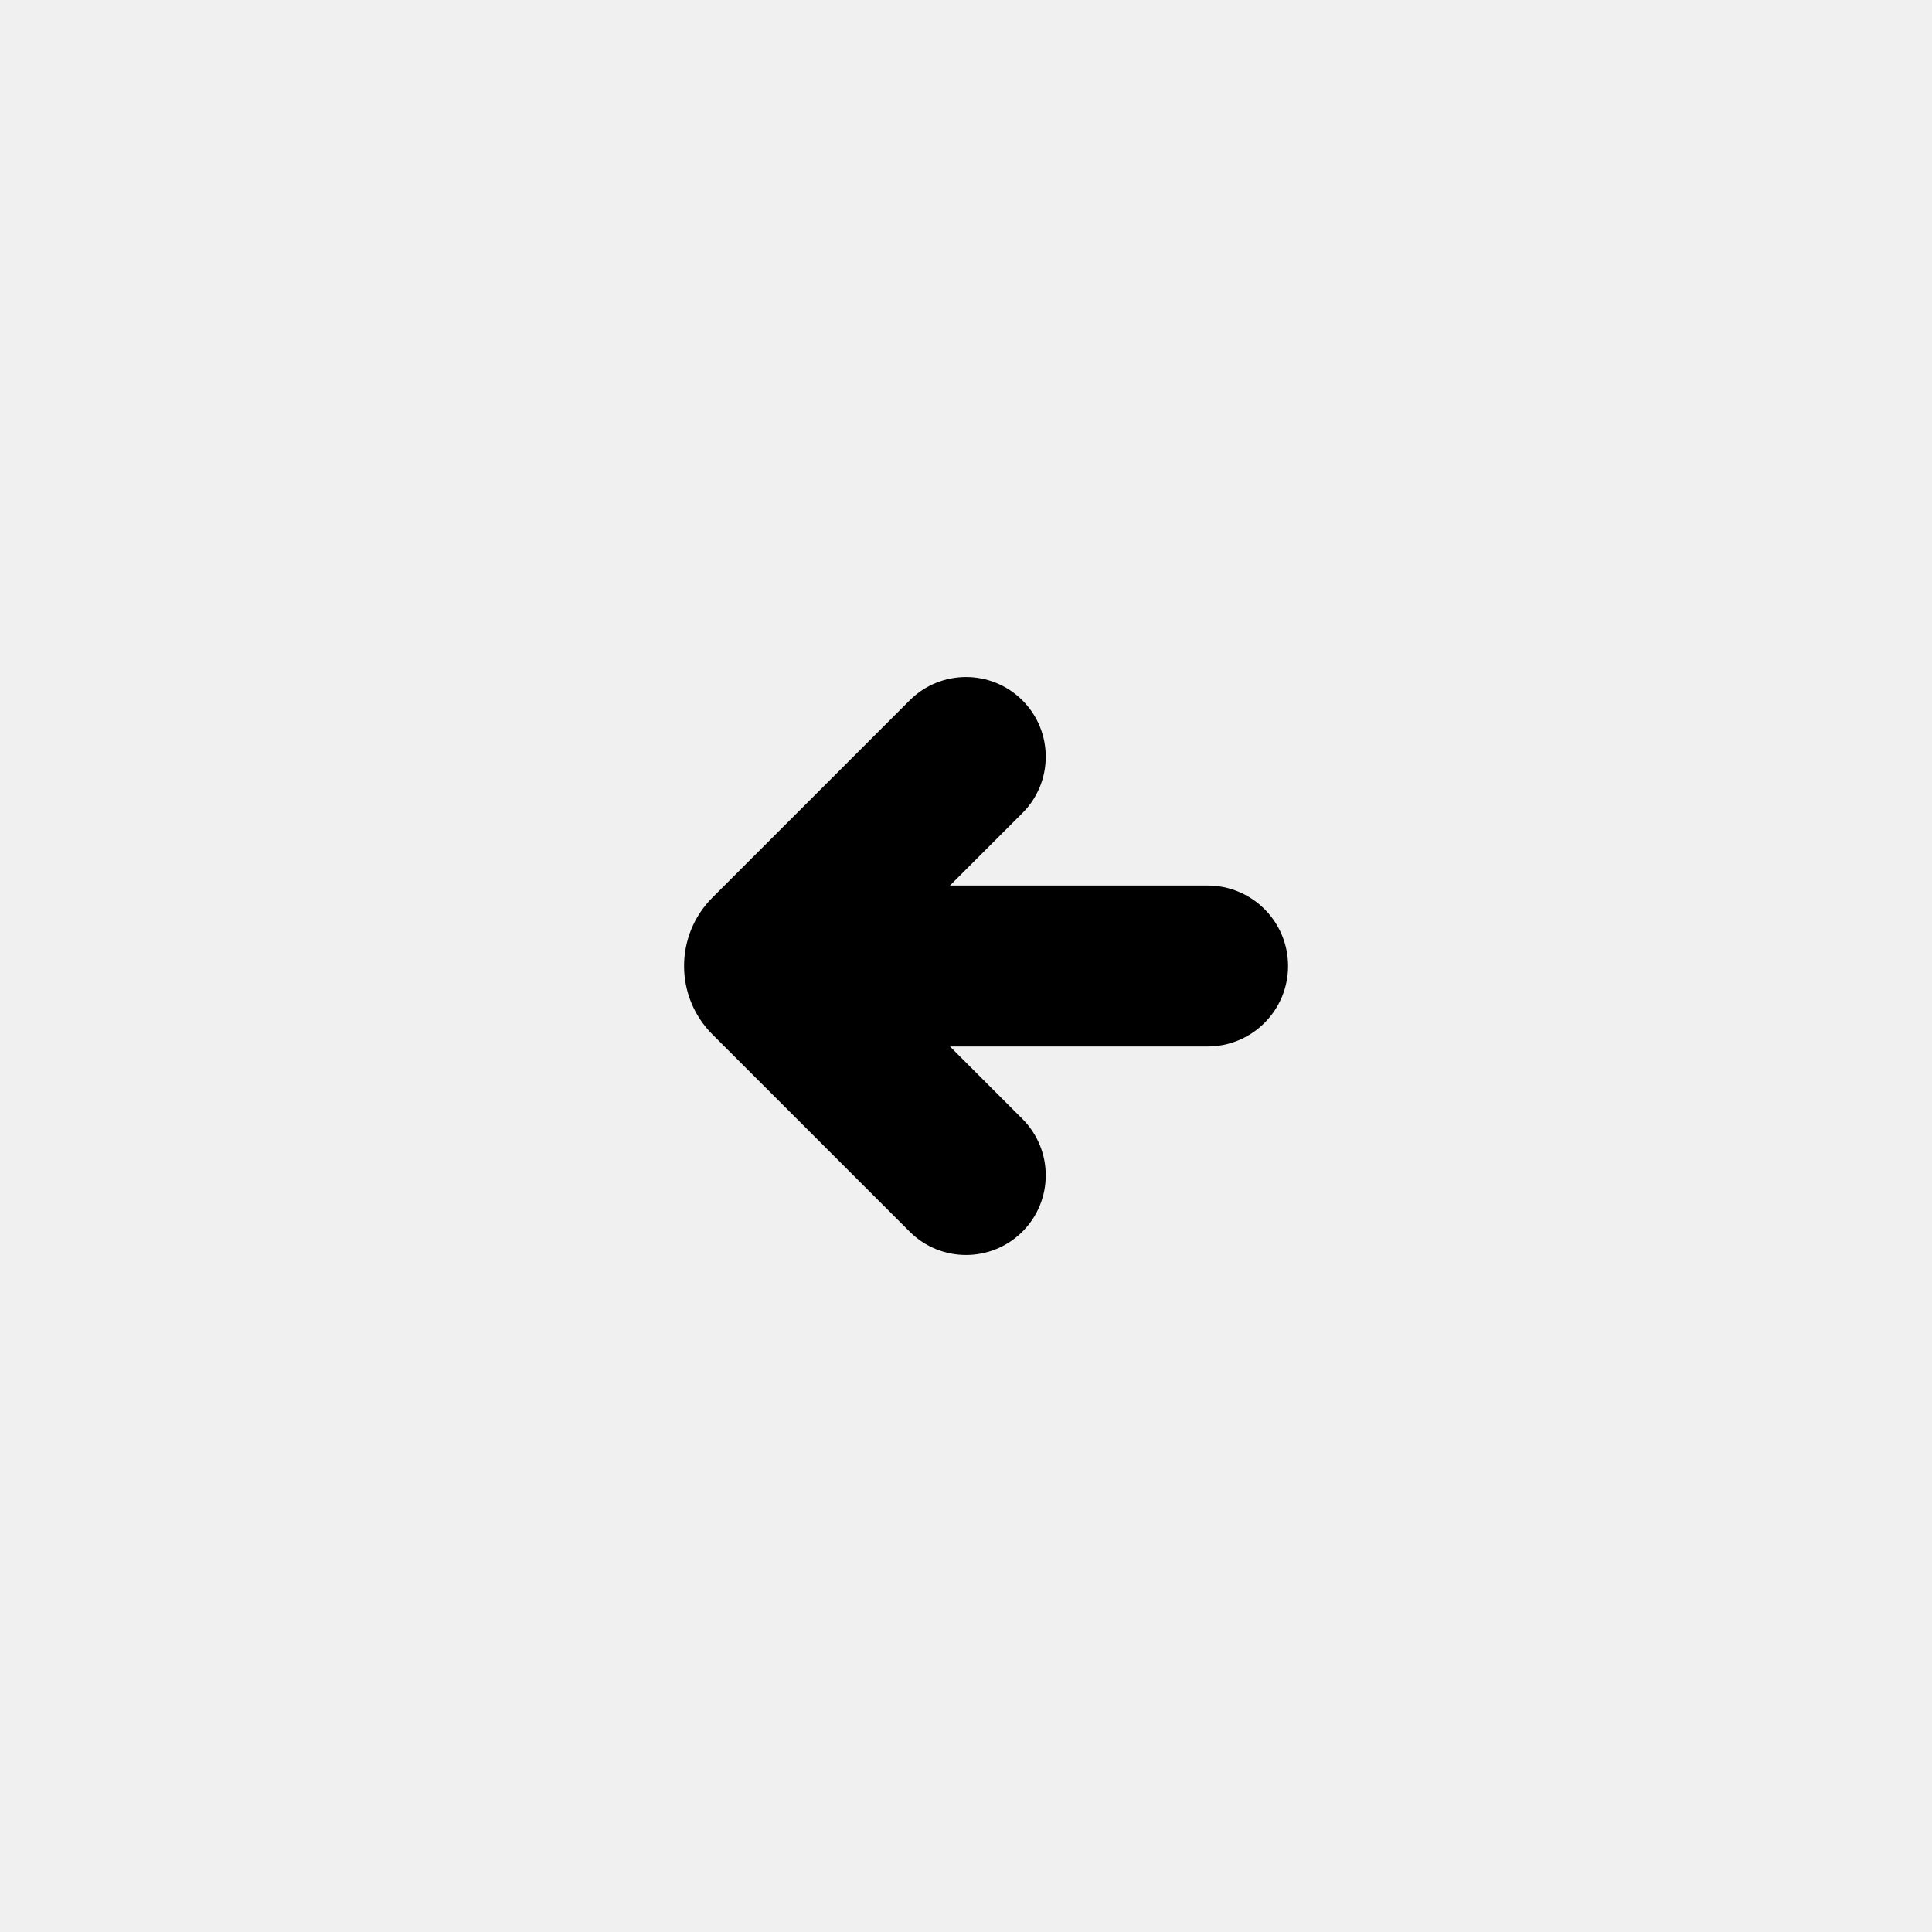
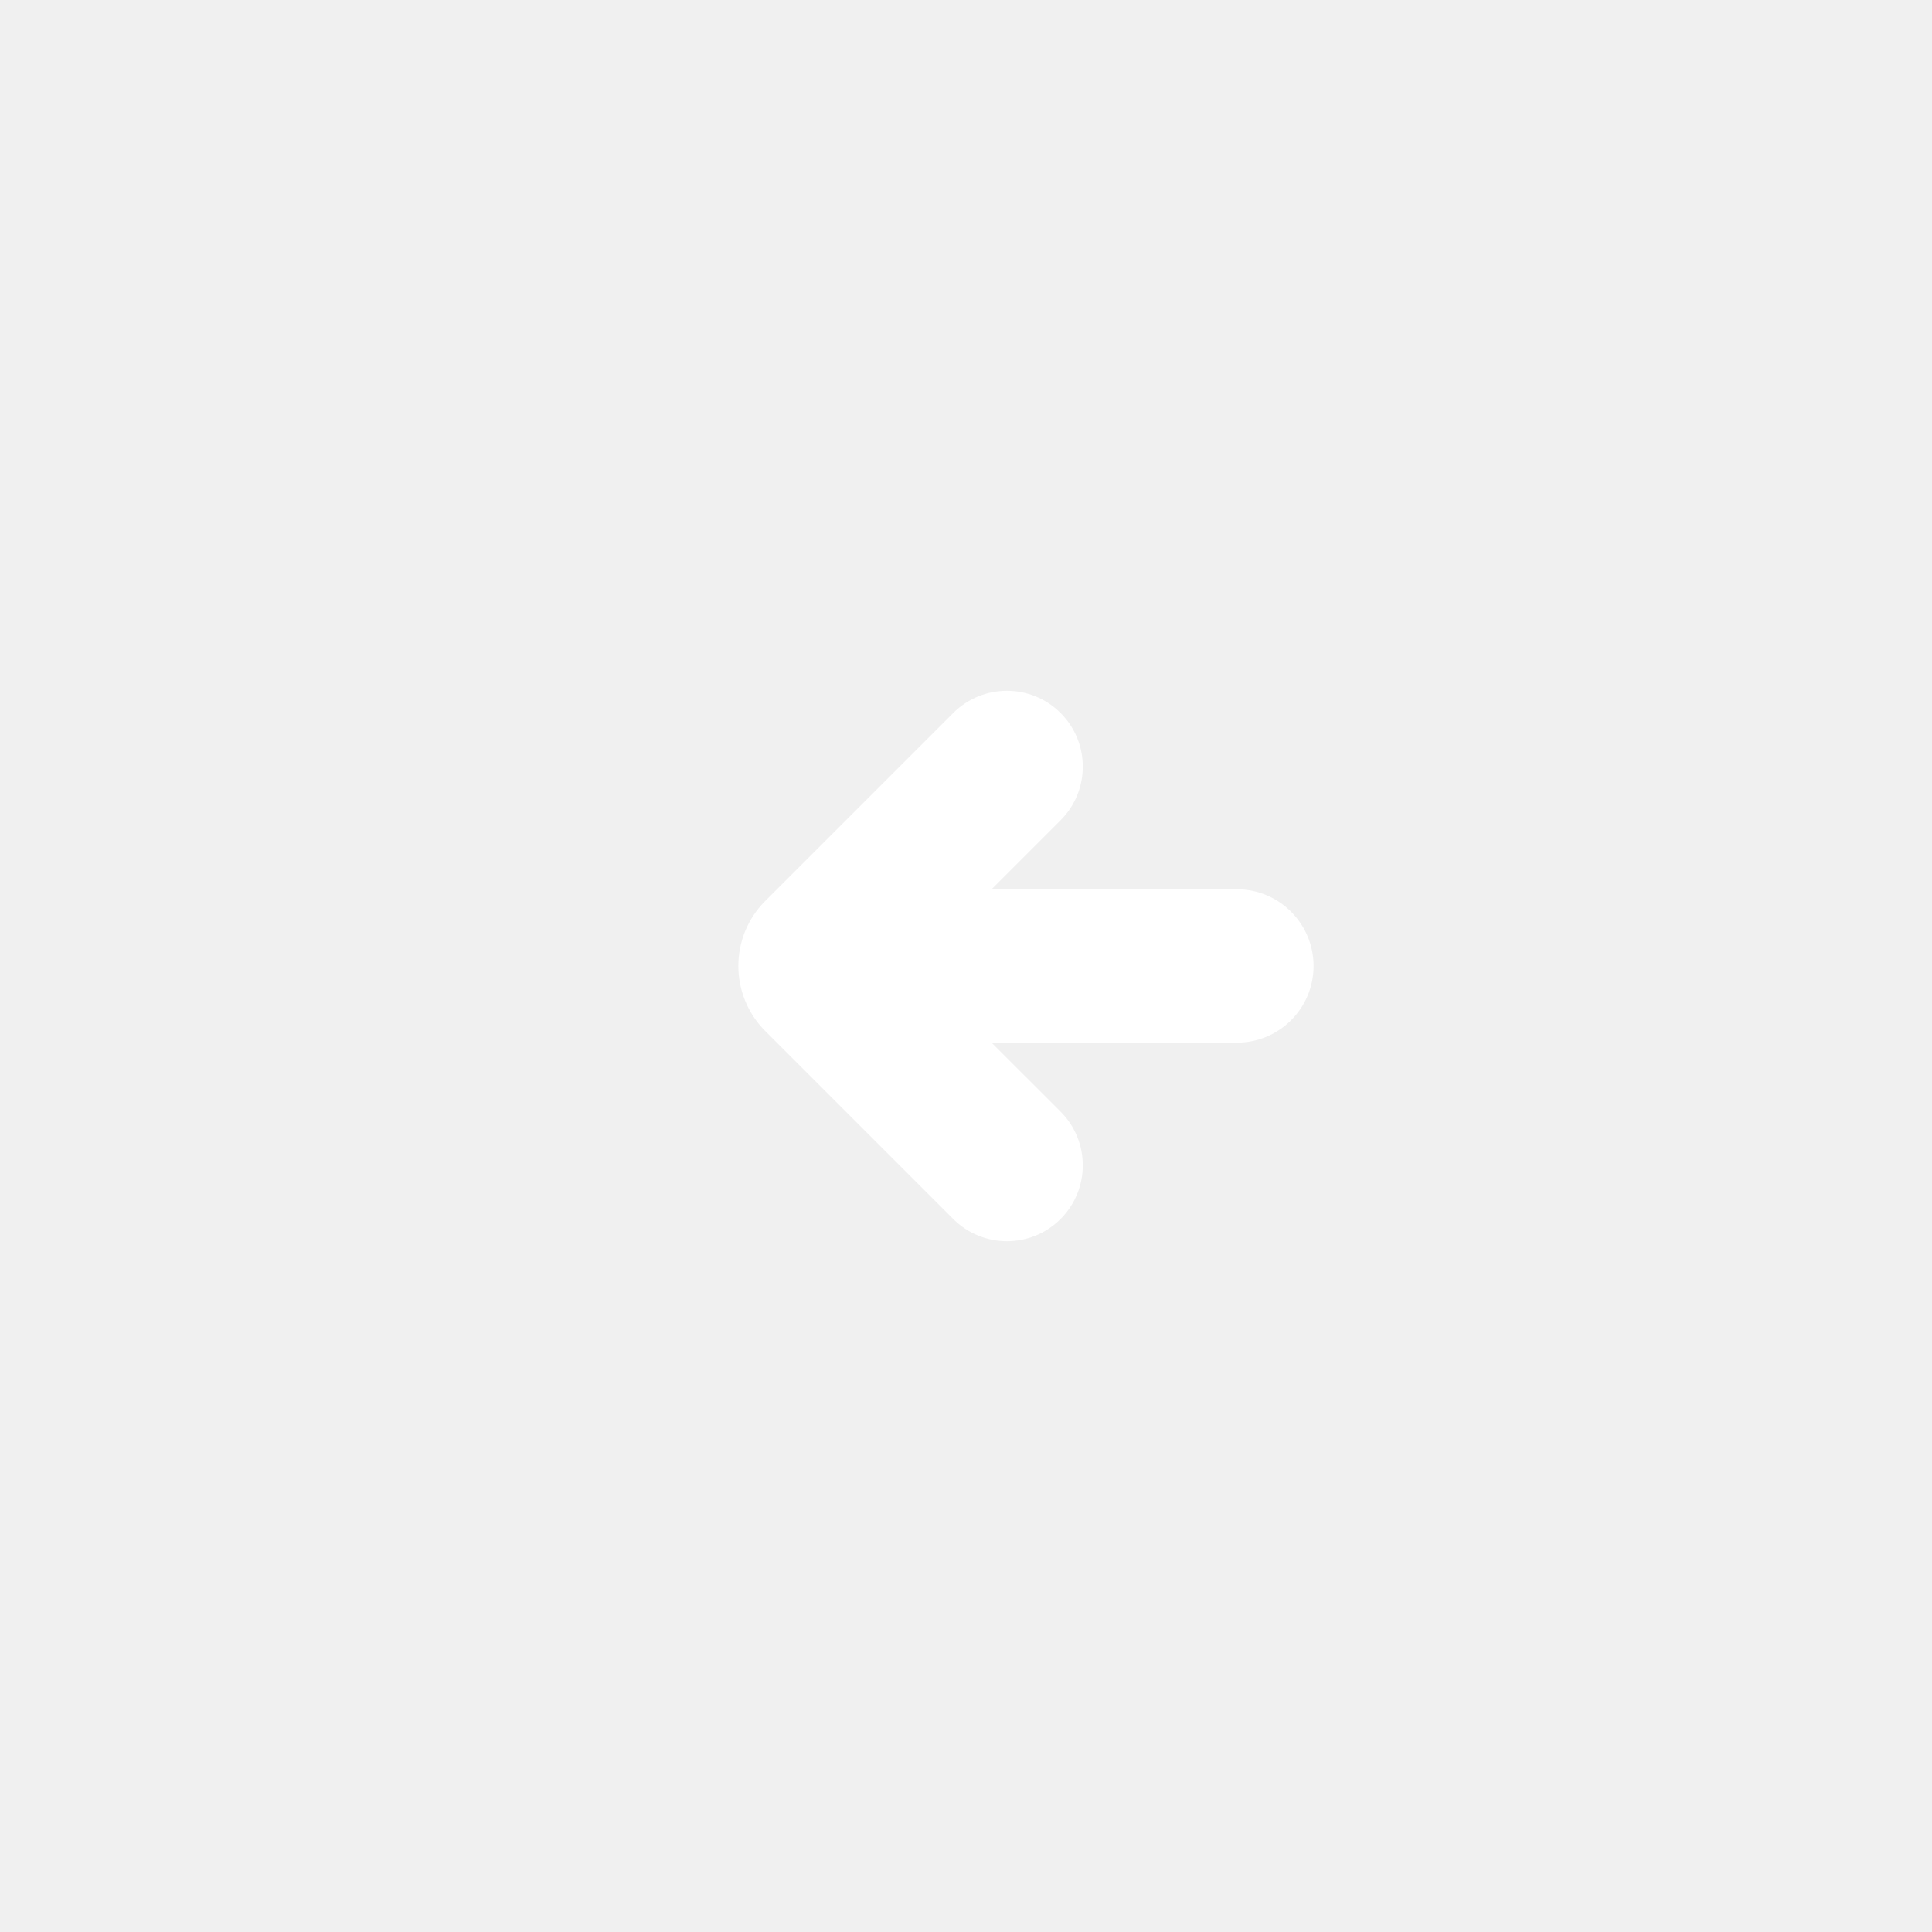
- <svg xmlns="http://www.w3.org/2000/svg" width="20" height="20" viewBox="0 0 20 20" fill="none">
-   <mask id="mask0_10026_3378" style="mask-type:alpha" maskUnits="userSpaceOnUse" x="0" y="0" width="20" height="20">
-     <rect width="20" height="20" fill="#D9D9D9" />
+ <svg xmlns="http://www.w3.org/2000/svg" width="21" height="21" viewBox="0 0 21 21" fill="none">
+   <mask id="mask0_16031_141" style="mask-type:alpha" maskUnits="userSpaceOnUse" x="0" y="0" width="21" height="21">
+     <rect x="0.945" y="0.5" width="20" height="20" fill="#D9D9D9" />
  </mask>
-   <g mask="url(#mask0_10026_3378)">
-     <path fill-rule="evenodd" clip-rule="evenodd" d="M10.584 11.583C10.906 11.906 10.906 12.428 10.584 12.75C10.261 13.072 9.739 13.072 9.417 12.75L7.374 10.707C6.984 10.317 6.984 9.683 7.374 9.293L9.417 7.25C9.739 6.928 10.261 6.928 10.584 7.25C10.906 7.572 10.906 8.095 10.584 8.417L9.834 9.167H12.5C12.961 9.167 13.334 9.54 13.334 10C13.334 10.46 12.961 10.833 12.5 10.833H9.834L10.584 11.583Z" fill="black" />
+   <g mask="url(#mask0_16031_141)">
+     <path fill-rule="evenodd" clip-rule="evenodd" d="M11.528 12.083C11.85 12.405 11.85 12.928 11.528 13.25C11.206 13.572 10.684 13.572 10.361 13.25L8.318 11.207C7.928 10.816 7.928 10.183 8.318 9.793L10.361 7.75C10.684 7.428 11.206 7.428 11.528 7.75C11.85 8.072 11.85 8.594 11.528 8.916L10.778 9.666H13.445C13.905 9.666 14.278 10.04 14.278 10.5C14.278 10.96 13.905 11.333 13.445 11.333H10.778L11.528 12.083Z" fill="white" />
  </g>
</svg>
